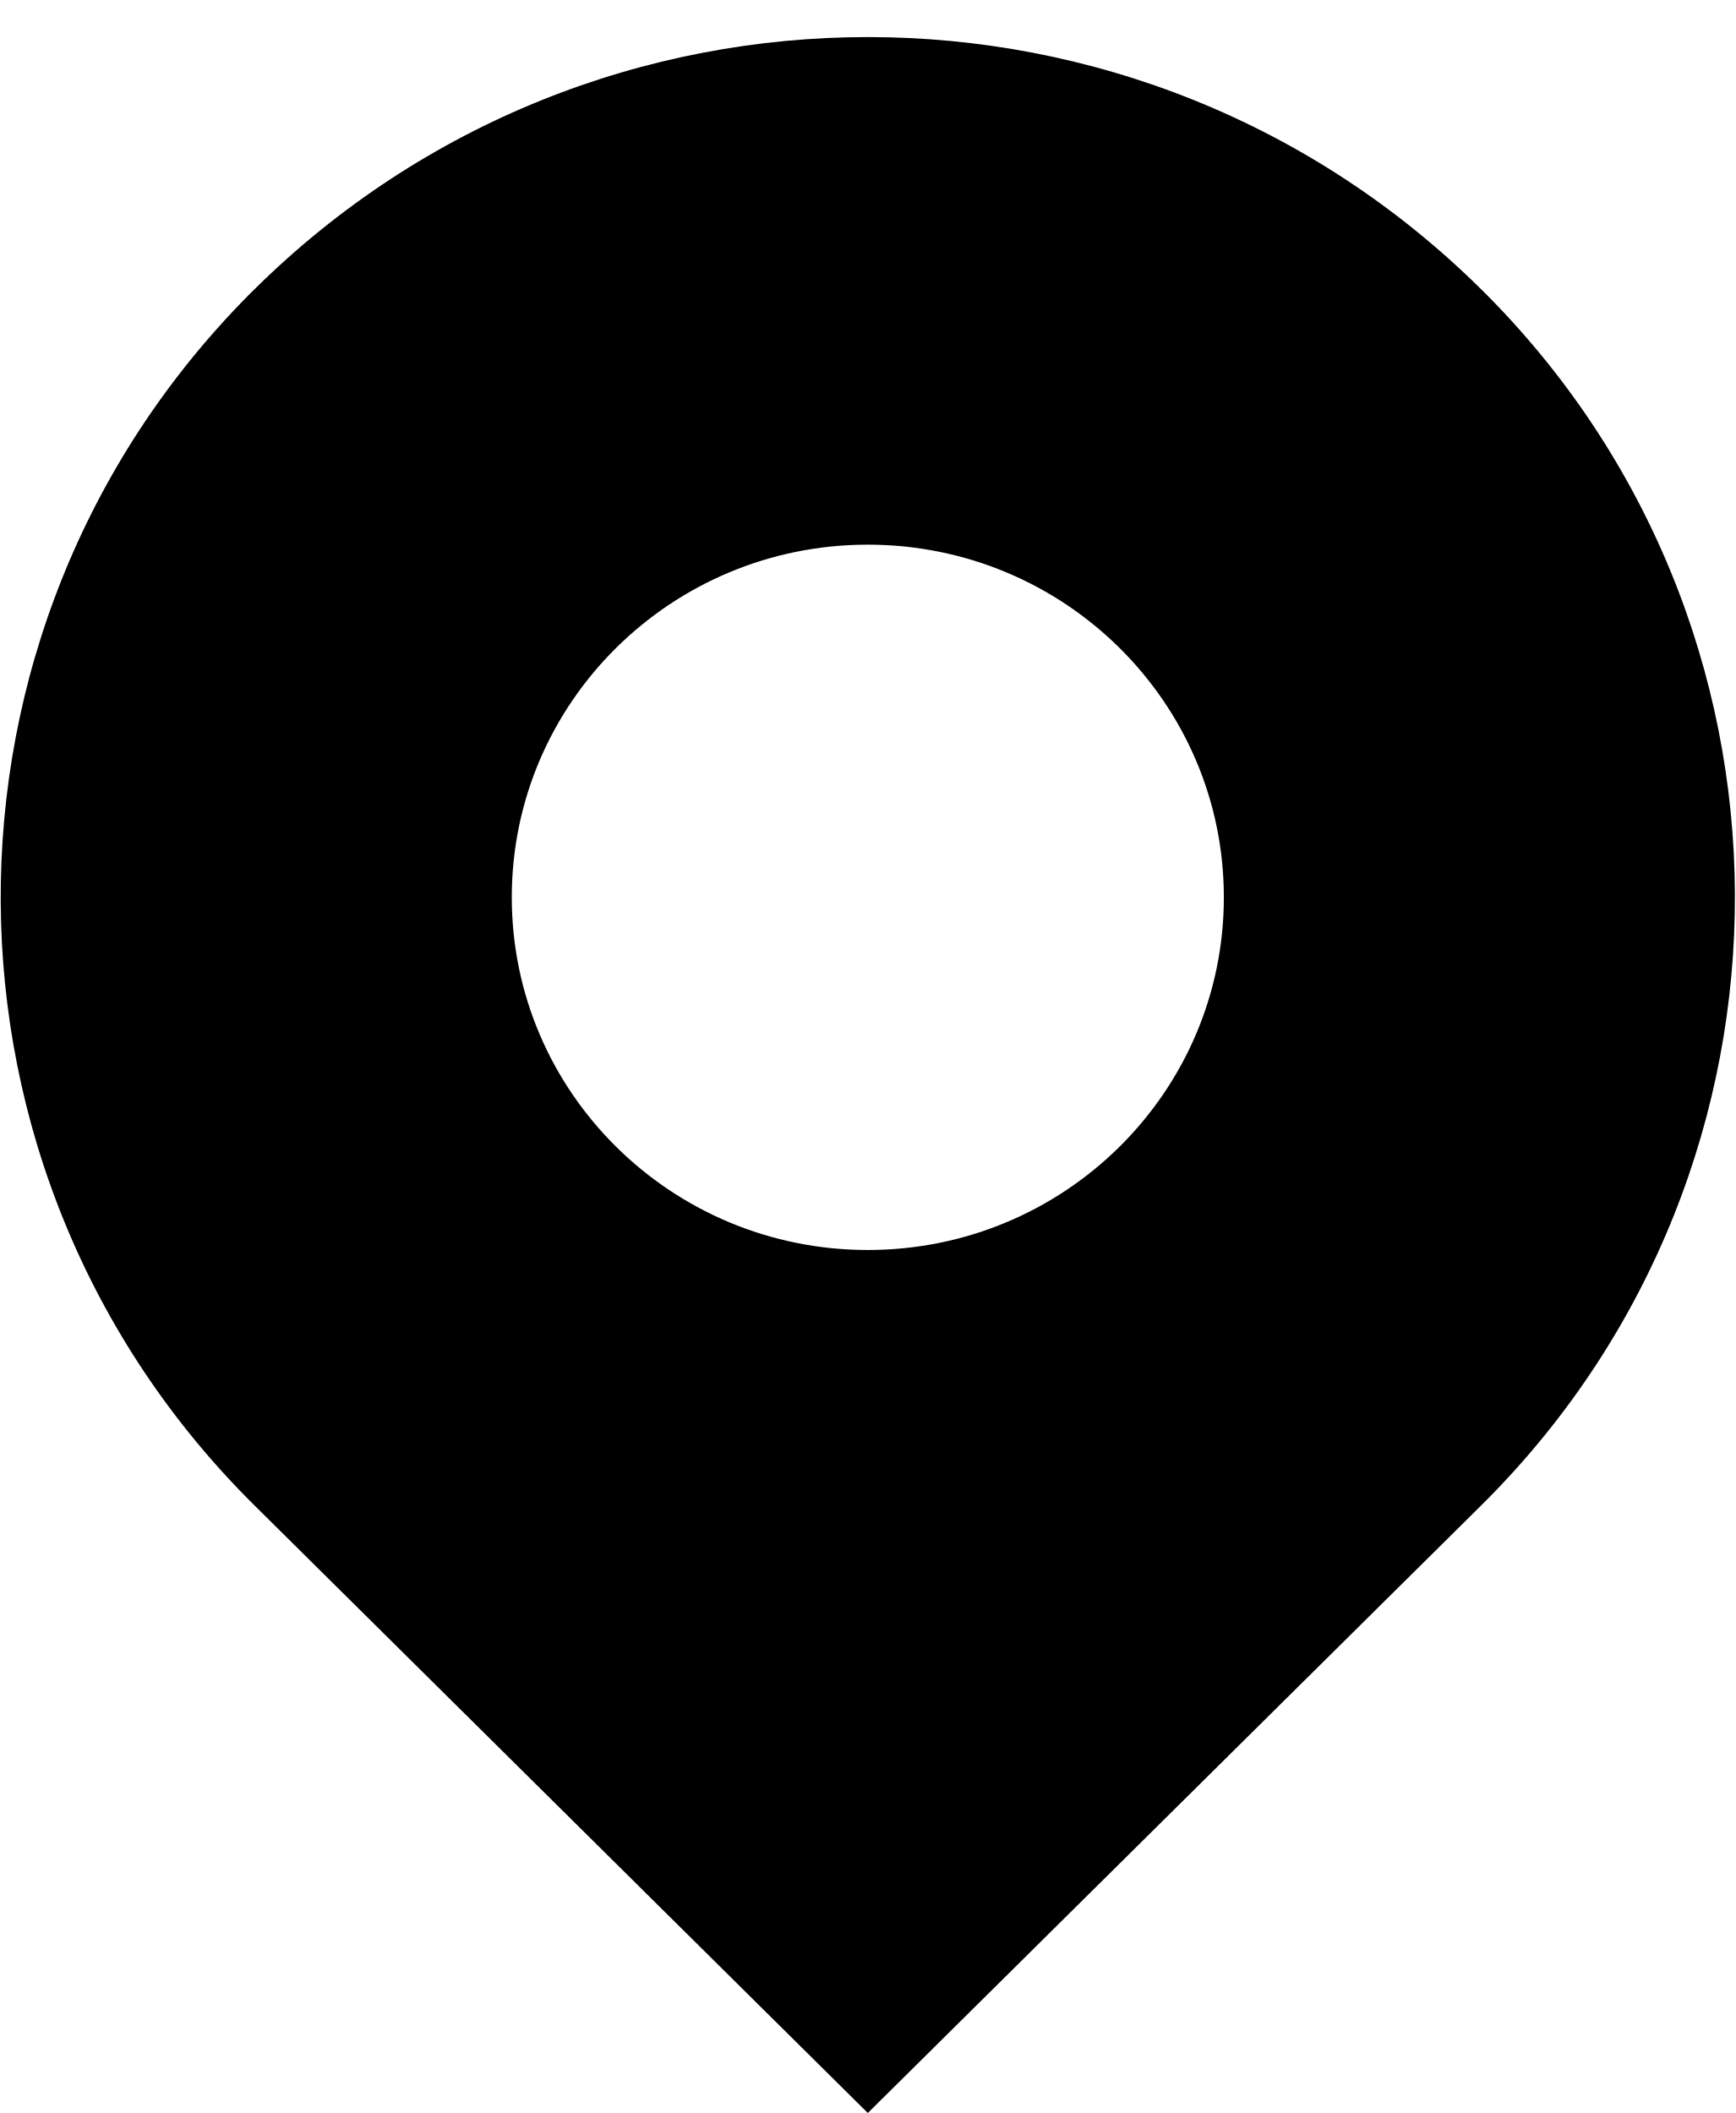
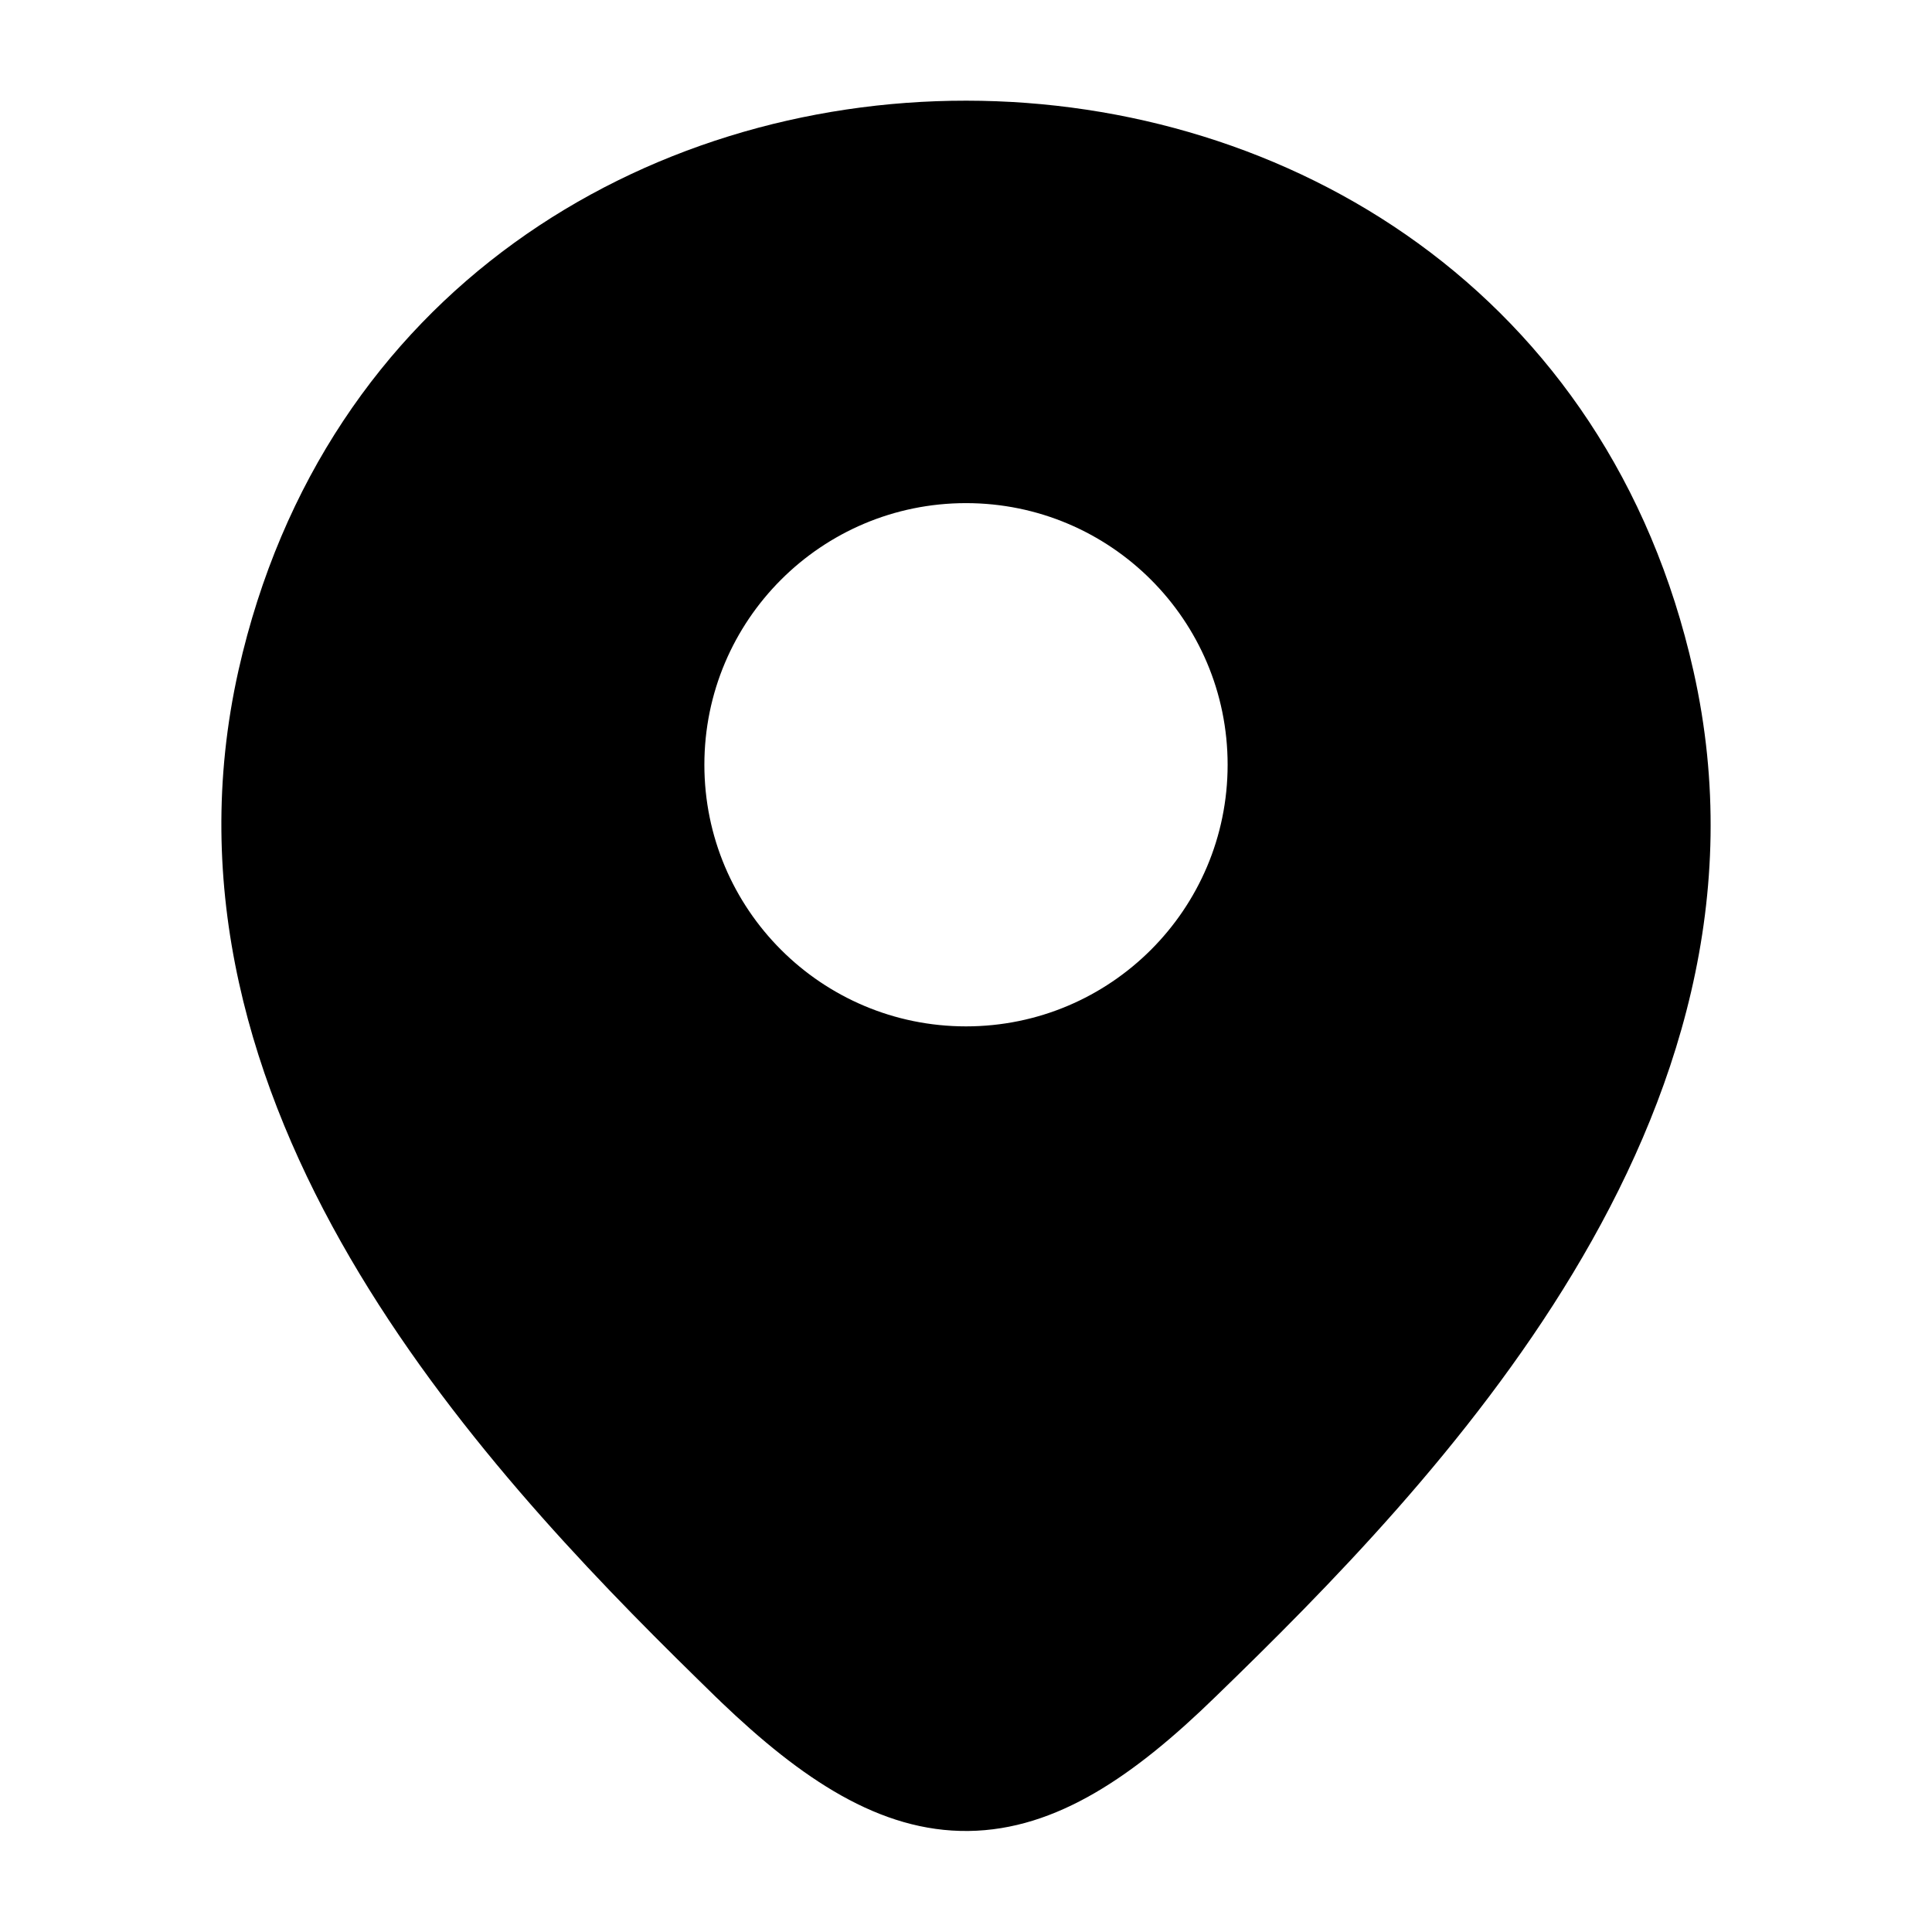
- <svg xmlns="http://www.w3.org/2000/svg" width="46" height="56">
-   <path fill-rule="evenodd" d="M39.263 7.673c8.897 8.812 8.966 23.168.153 32.065l-.153.153L23 56 6.737 39.89C-2.16 31.079-2.23 16.723 6.584 7.826l.153-.152c9.007-8.922 23.52-8.922 32.526 0zM23 14.435c-5.211 0-9.436 4.185-9.436 9.347S17.79 33.128 23 33.128s9.436-4.184 9.436-9.346S28.21 14.435 23 14.435z" />
+ <svg xmlns="http://www.w3.org/2000/svg" width="800px" height="800px" viewBox="0 0 24 24" fill="none">
+   <g id="style=fill">
+     <g id="location">
+       <path id="Subtract" fill-rule="evenodd" clip-rule="evenodd" d="M8.891 21.079L8.946 21.131L8.95 21.136C9.955 22.098 10.928 22.758 12.03 22.745C13.126 22.732 14.096 22.055 15.099 21.078C16.475 19.745 18.255 17.948 19.54 15.815C20.831 13.674 21.664 11.129 21.037 8.336C18.92 -1.104 5.091 -1.115 2.963 8.326C2.354 11.04 3.123 13.523 4.35 15.627C5.572 17.723 7.282 19.503 8.654 20.847C8.734 20.925 8.813 21.002 8.89 21.078L8.891 21.079ZM12 6.25C10.205 6.25 8.75 7.705 8.75 9.5C8.75 11.295 10.205 12.75 12 12.75C13.795 12.75 15.25 11.295 15.25 9.5C15.25 7.705 13.795 6.25 12 6.25Z" fill="#000000" />
+     </g>
+   </g>
</svg>
